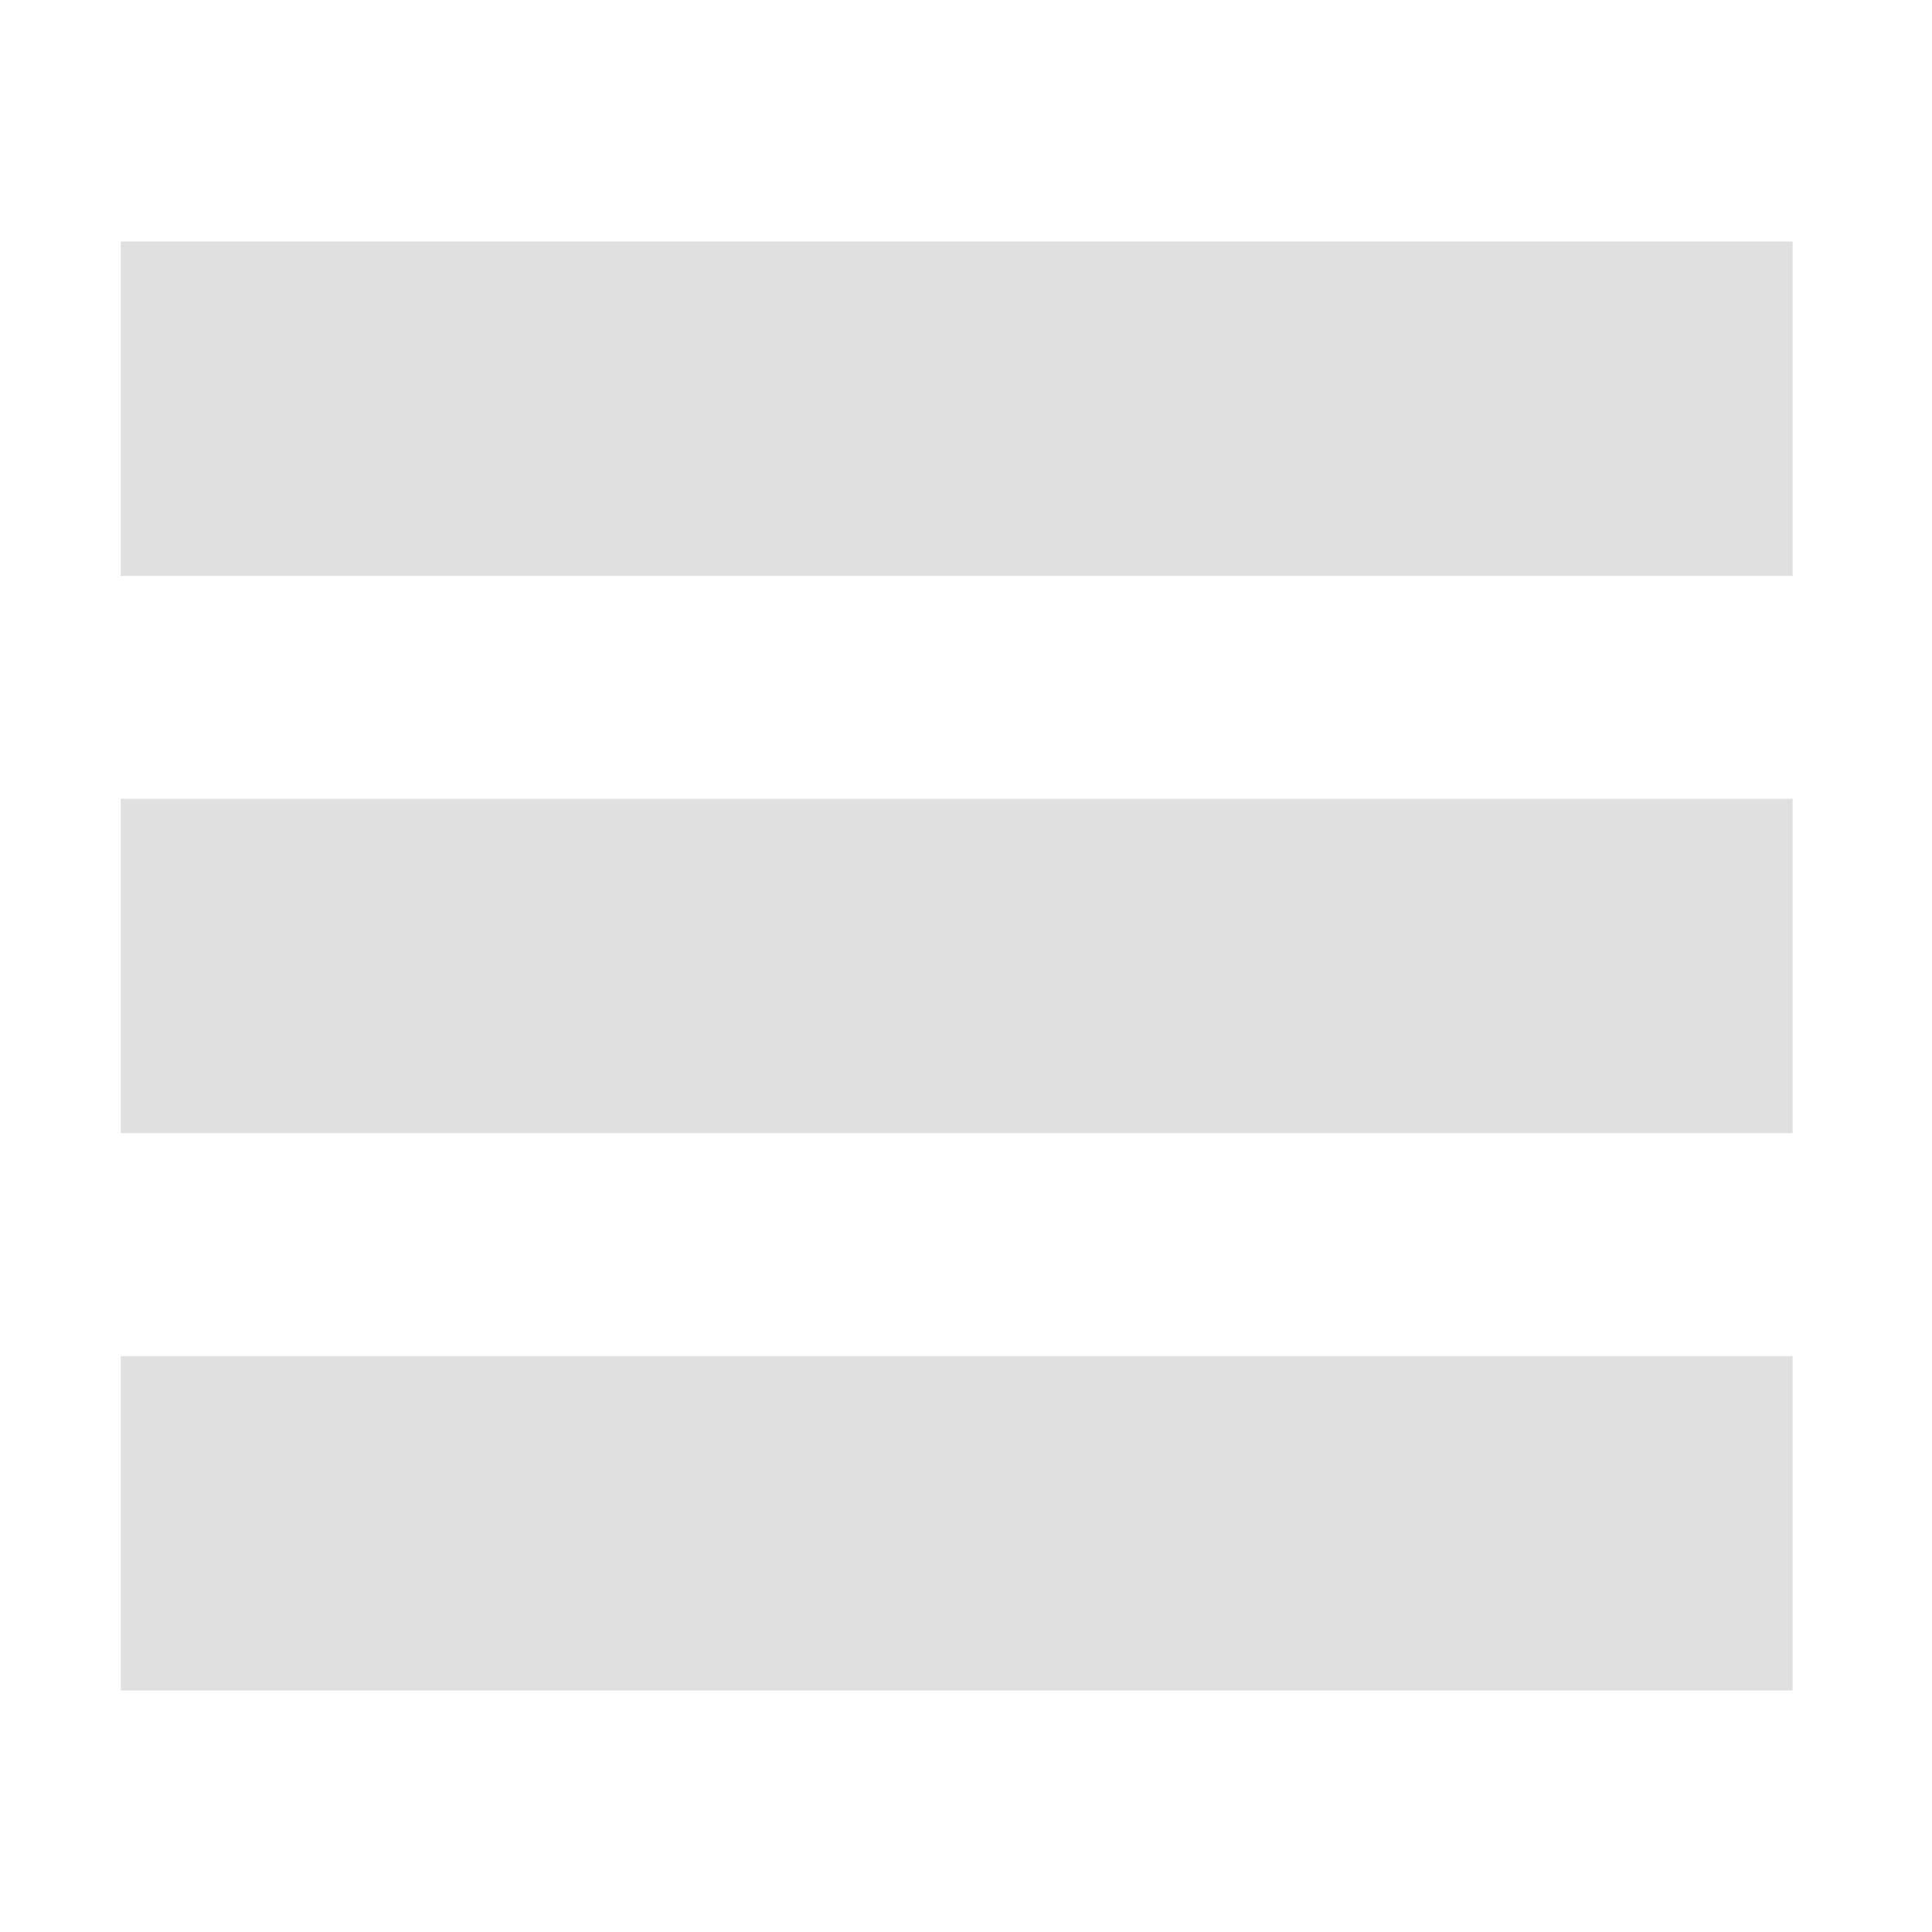
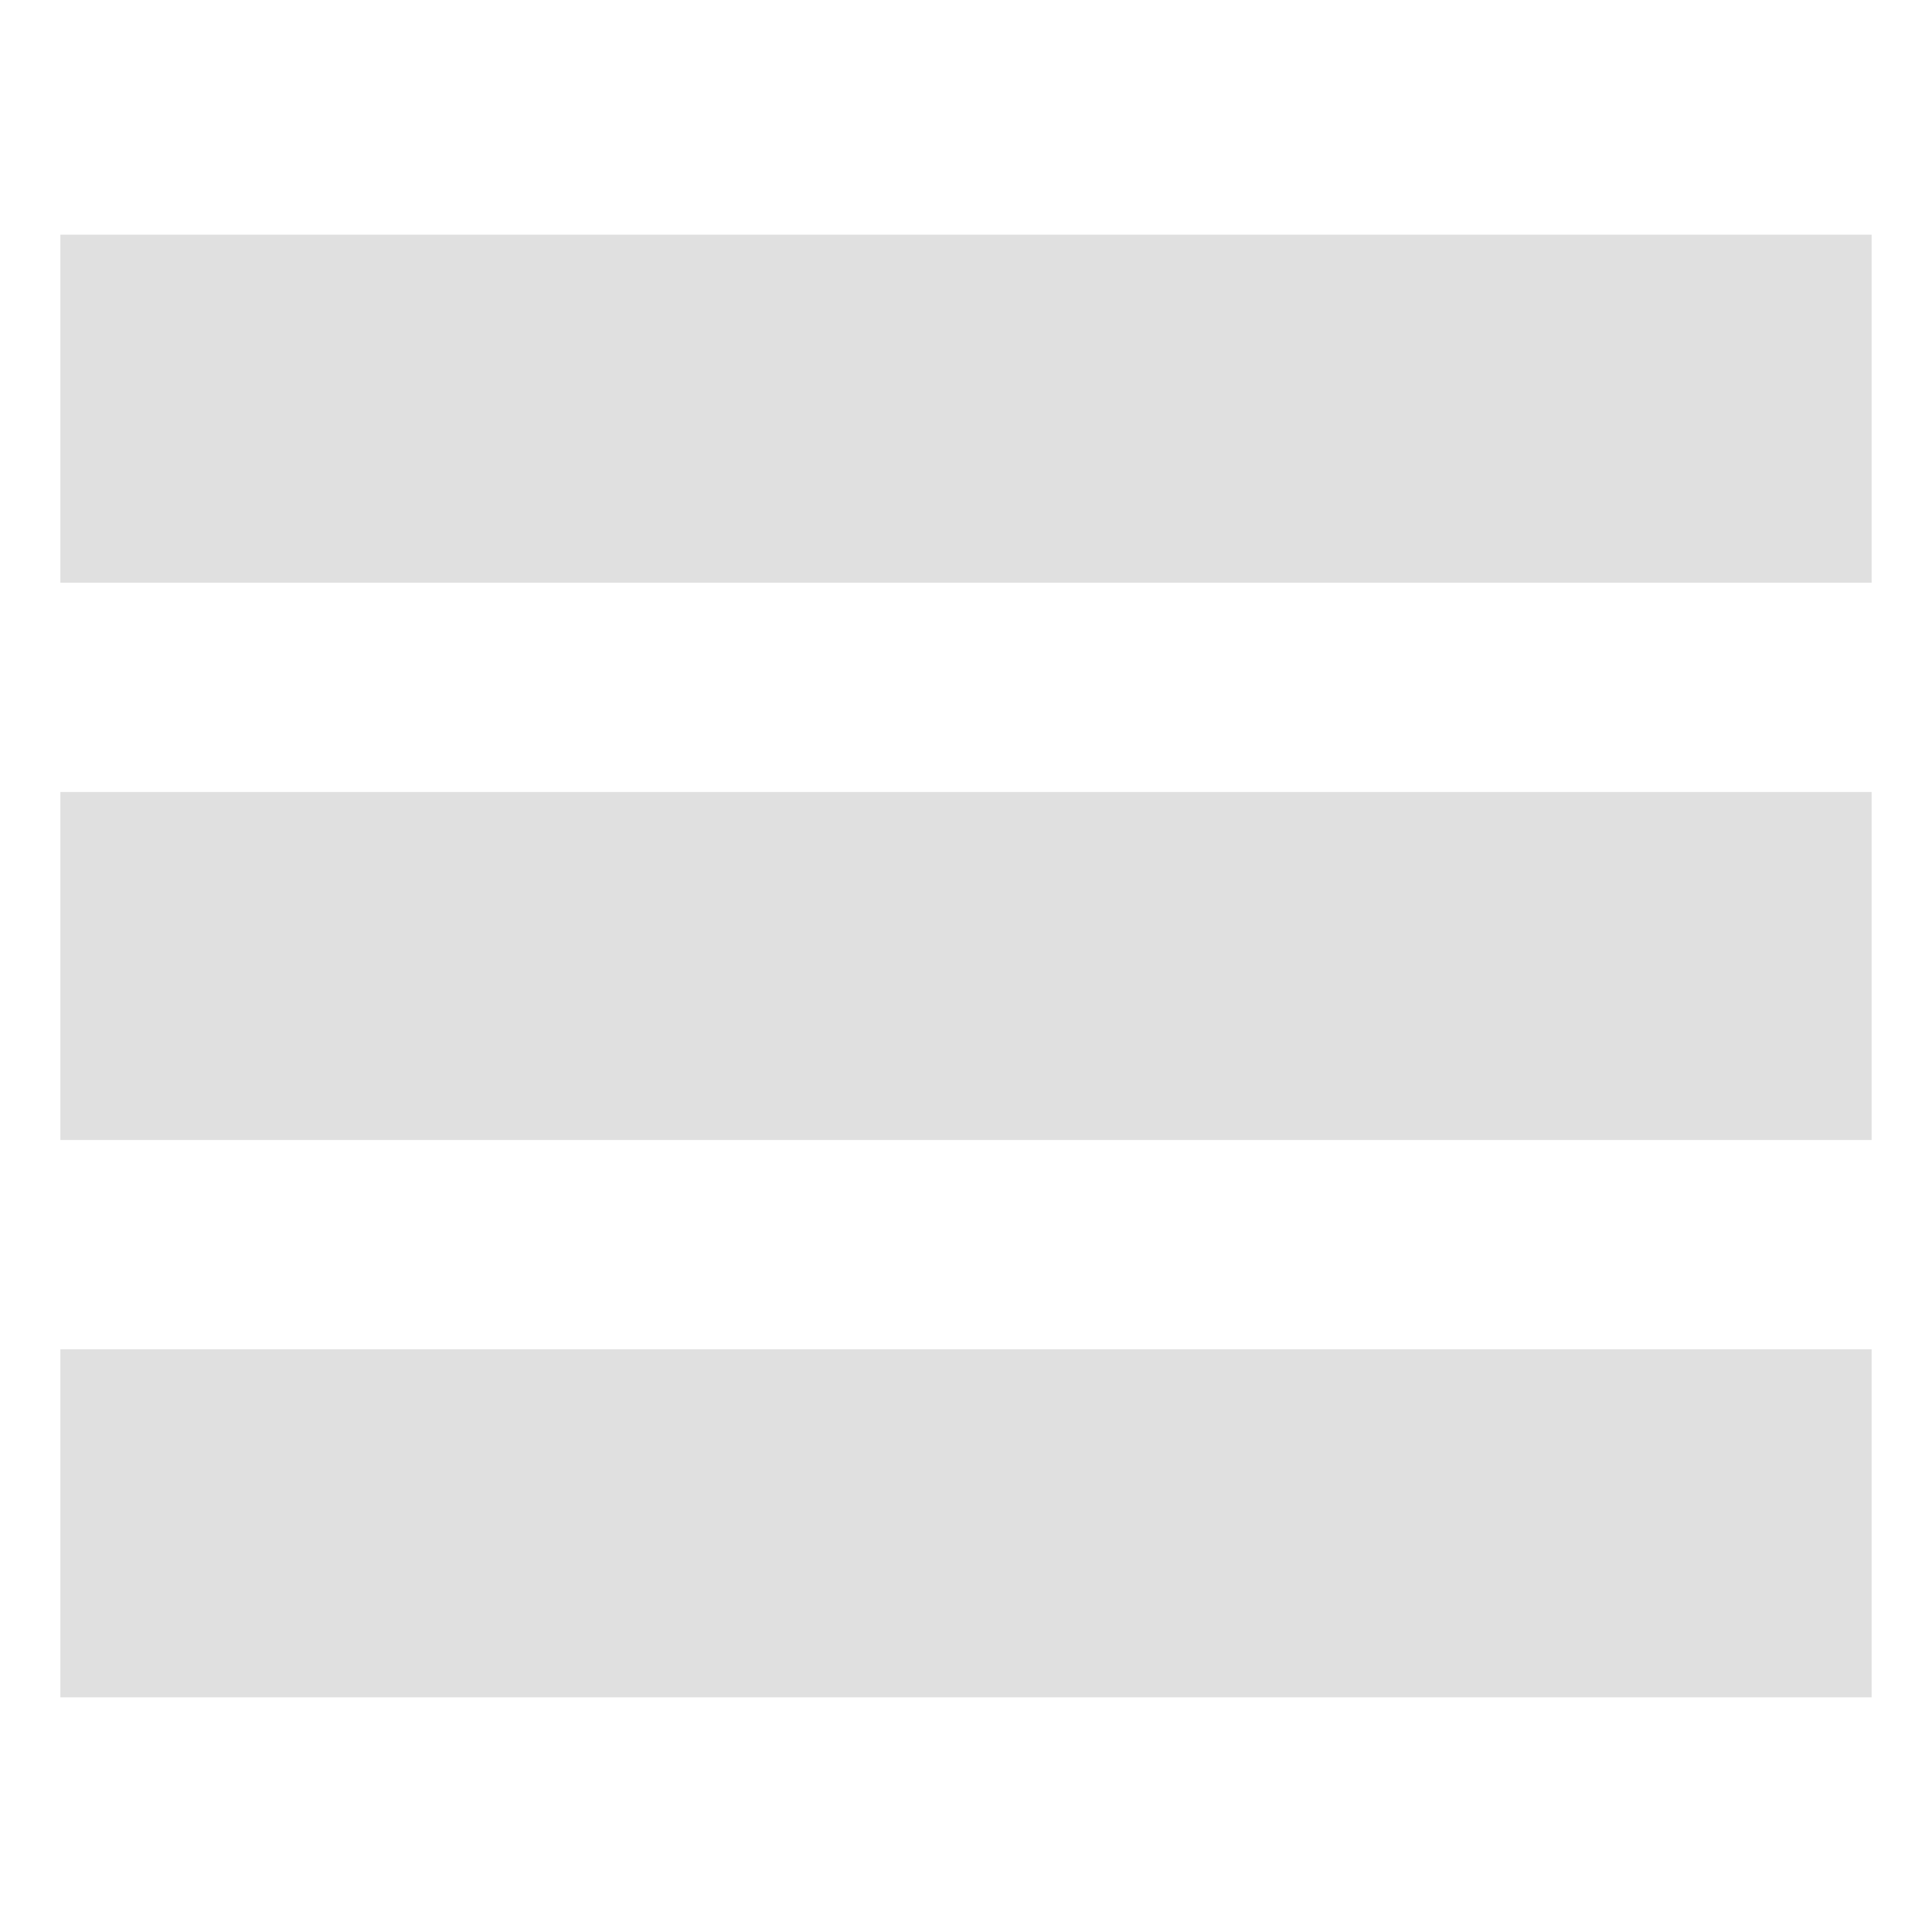
- <svg xmlns="http://www.w3.org/2000/svg" width="32" height="32" version="1.1" id="svg1">
+ <svg xmlns="http://www.w3.org/2000/svg" width="64" height="64" version="1.1" id="svg1">
  <defs id="defs1" />
-   <path fill="none" stroke="#e0e0e0" d="M 2,6.769 H 29.692 Z M 2,16 h 27.692 z m 0,9.231 h 27.692 z" id="path1" style="stroke-width:5.538;stroke-dasharray:none" />
+   <path fill="none" stroke="#e0e0e0" d="M 2,13.538 H 62 Z M 2,32 h 60 z m 0,18.462 h 60 z" id="path1" style="stroke-width:11.529;stroke-dasharray:none" />
</svg>
